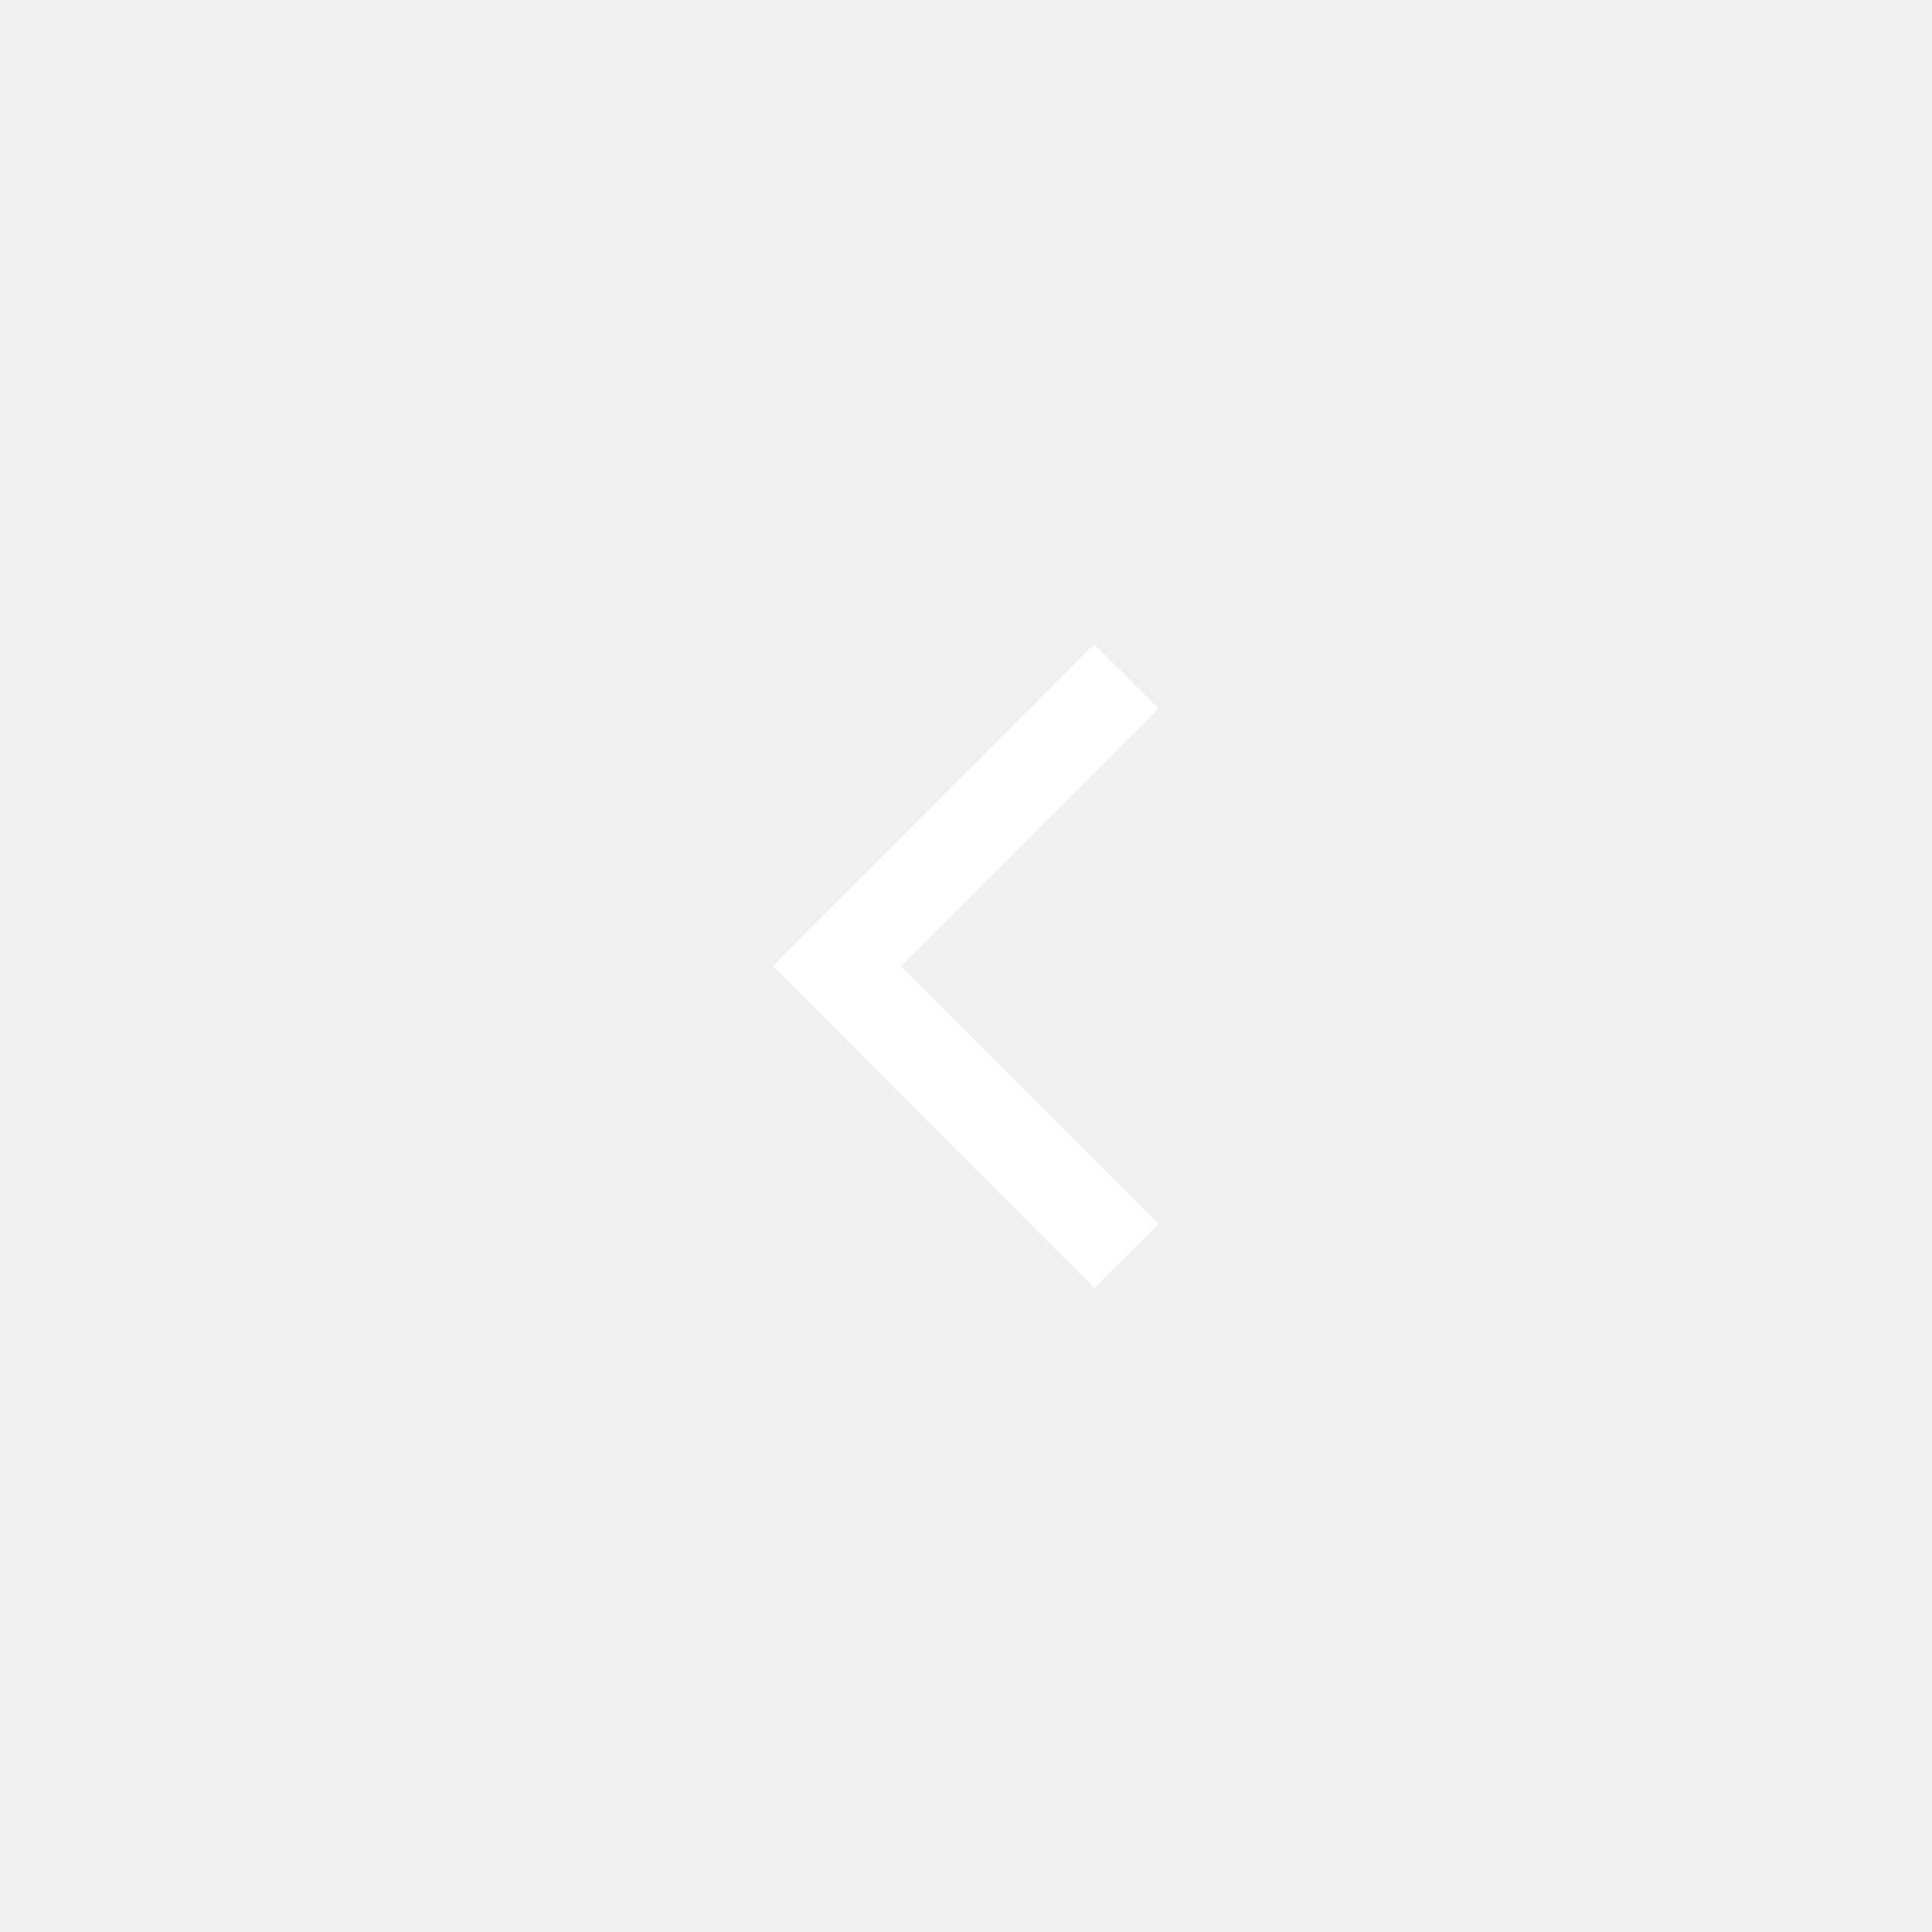
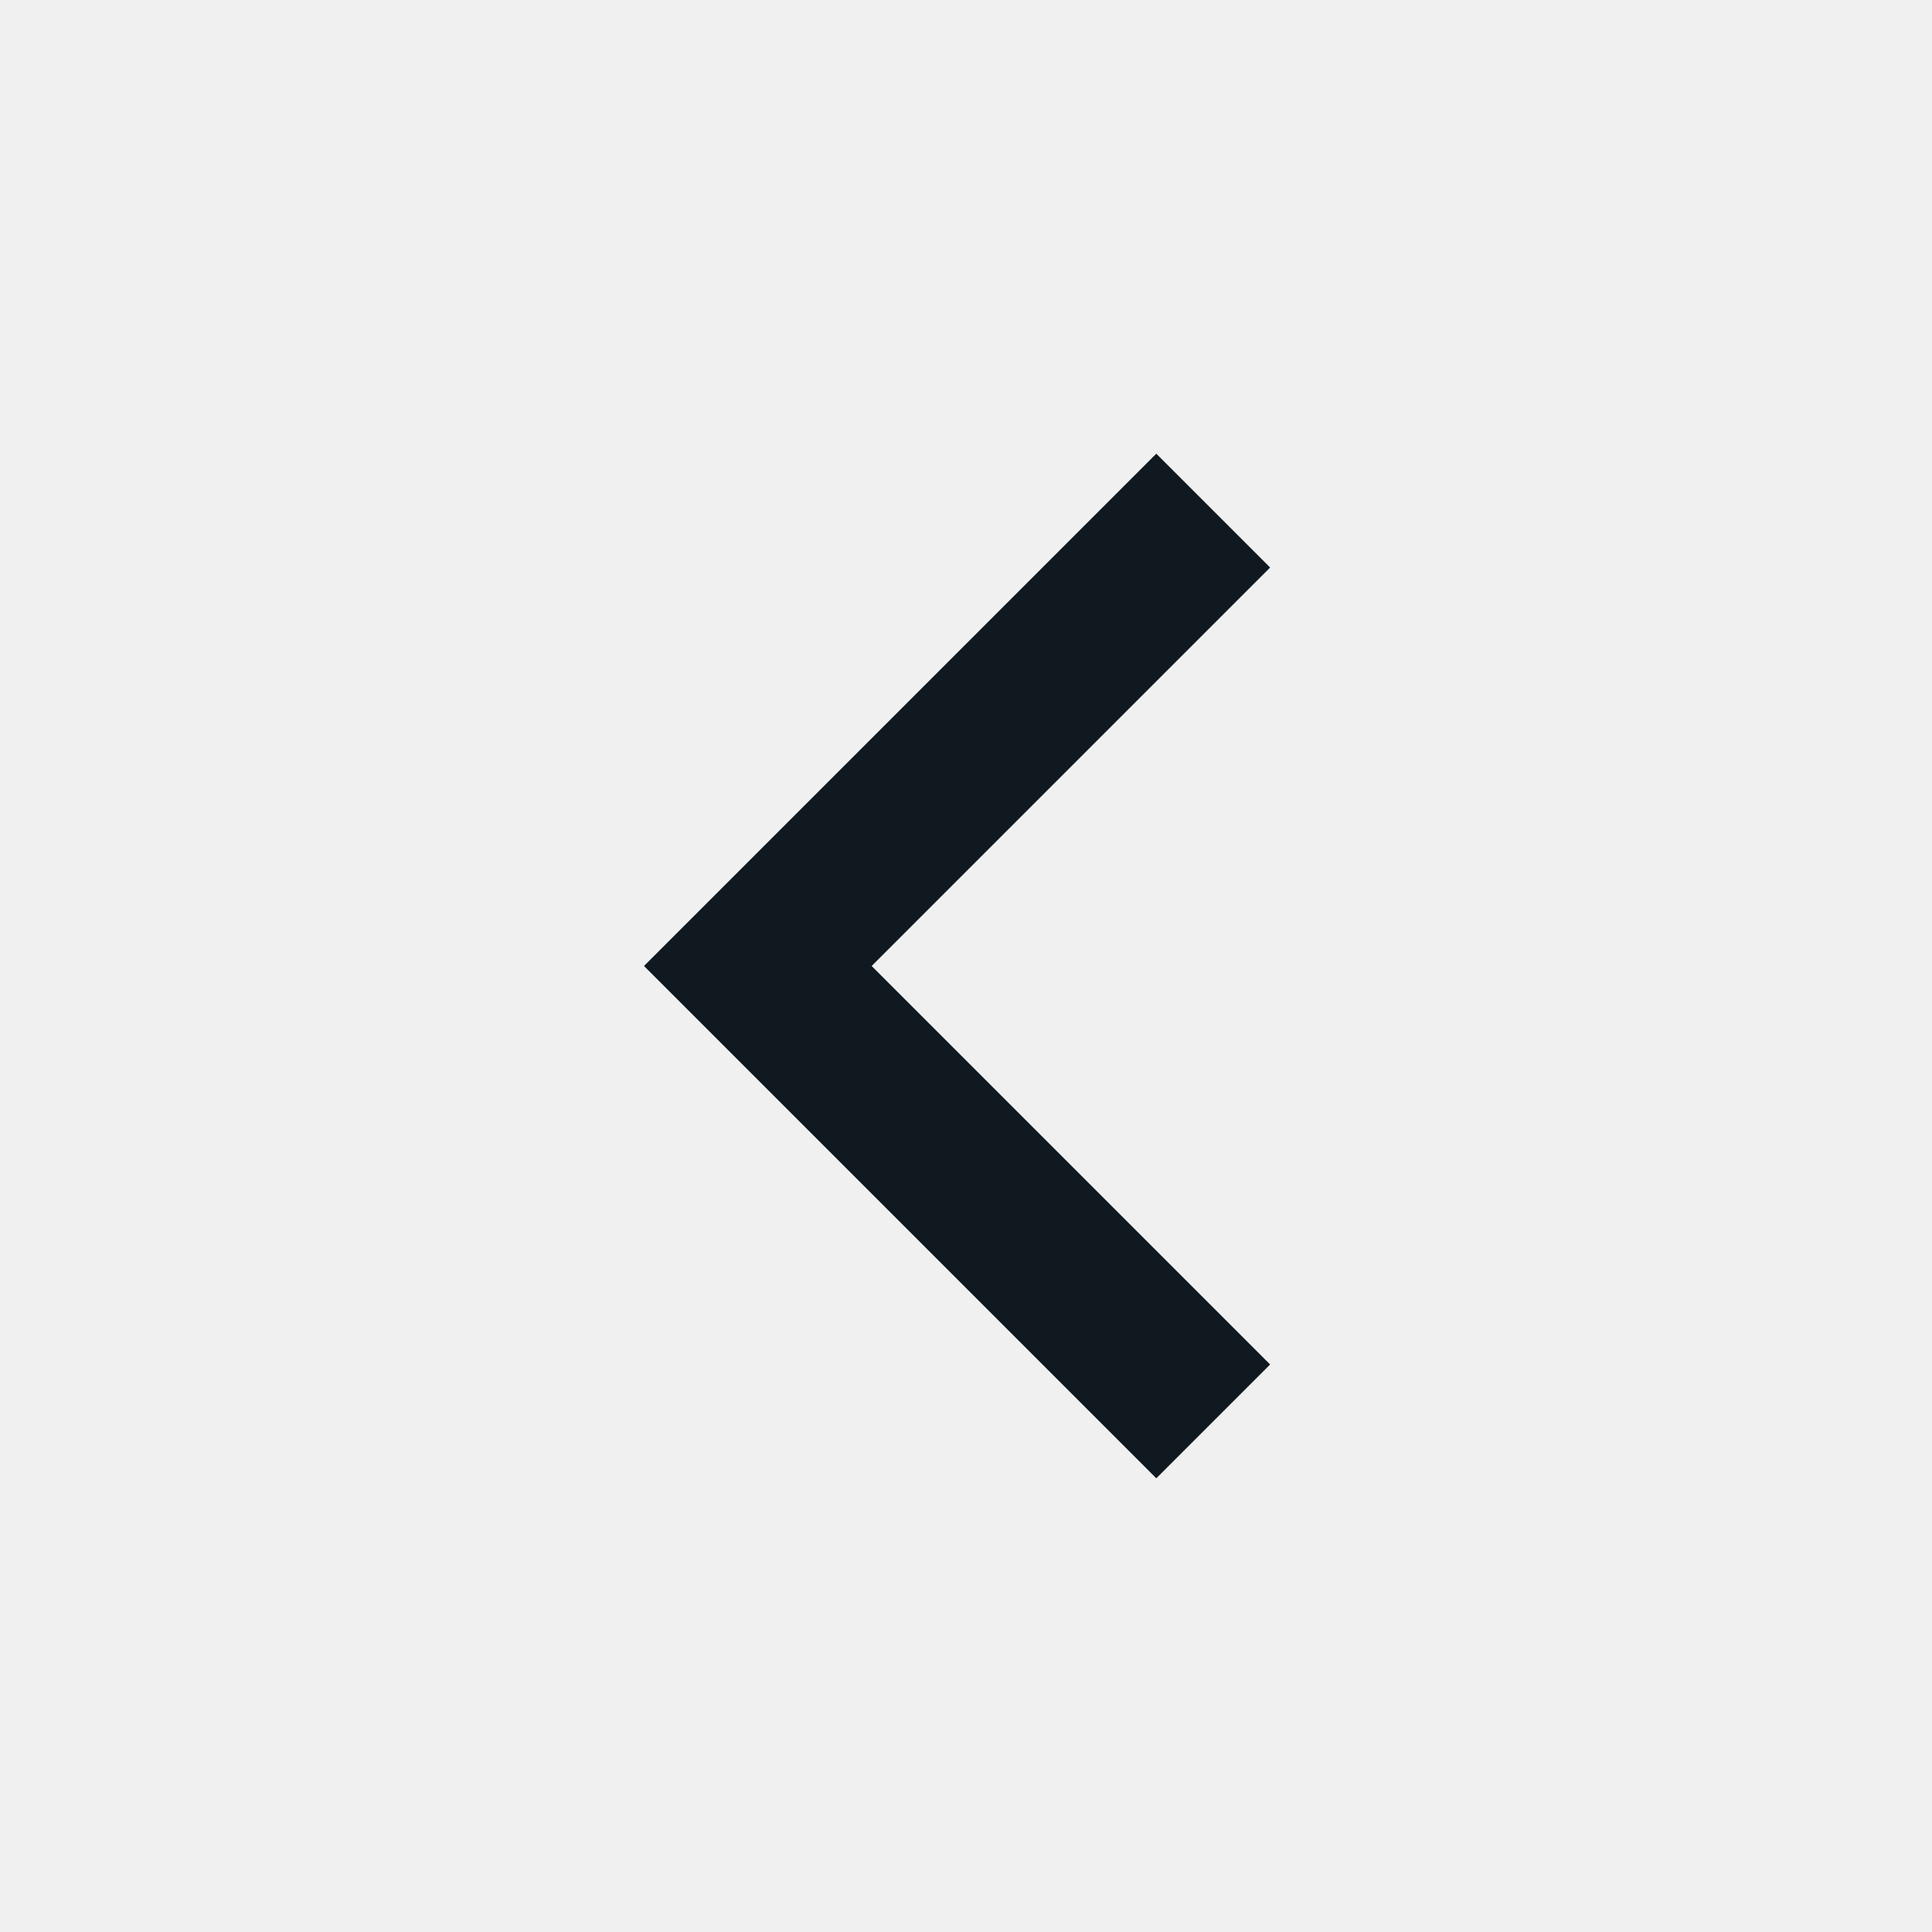
- <svg xmlns="http://www.w3.org/2000/svg" viewBox="0 0 30 30" height="30" width="30">
-   <g transform="matrix(-1 0 0 -1 30 30)">
-     <path transform="matrix(0 1 -1 0 815 -190)" d="m200 801.99 5-4.99 5 4.99-1 1-4-4-4 4z" fill="#fff" fill-rule="evenodd" />
-   </g>
+ <svg xmlns="http://www.w3.org/2000/svg" width="24" height="24" viewBox="0 0 24 24" fill="none">
+   <path d="M10.828 12L15.778 16.95L14.364 18.364L8 12L14.364 5.636L15.778 7.05L10.828 12Z" fill="#101820" />
</svg>
